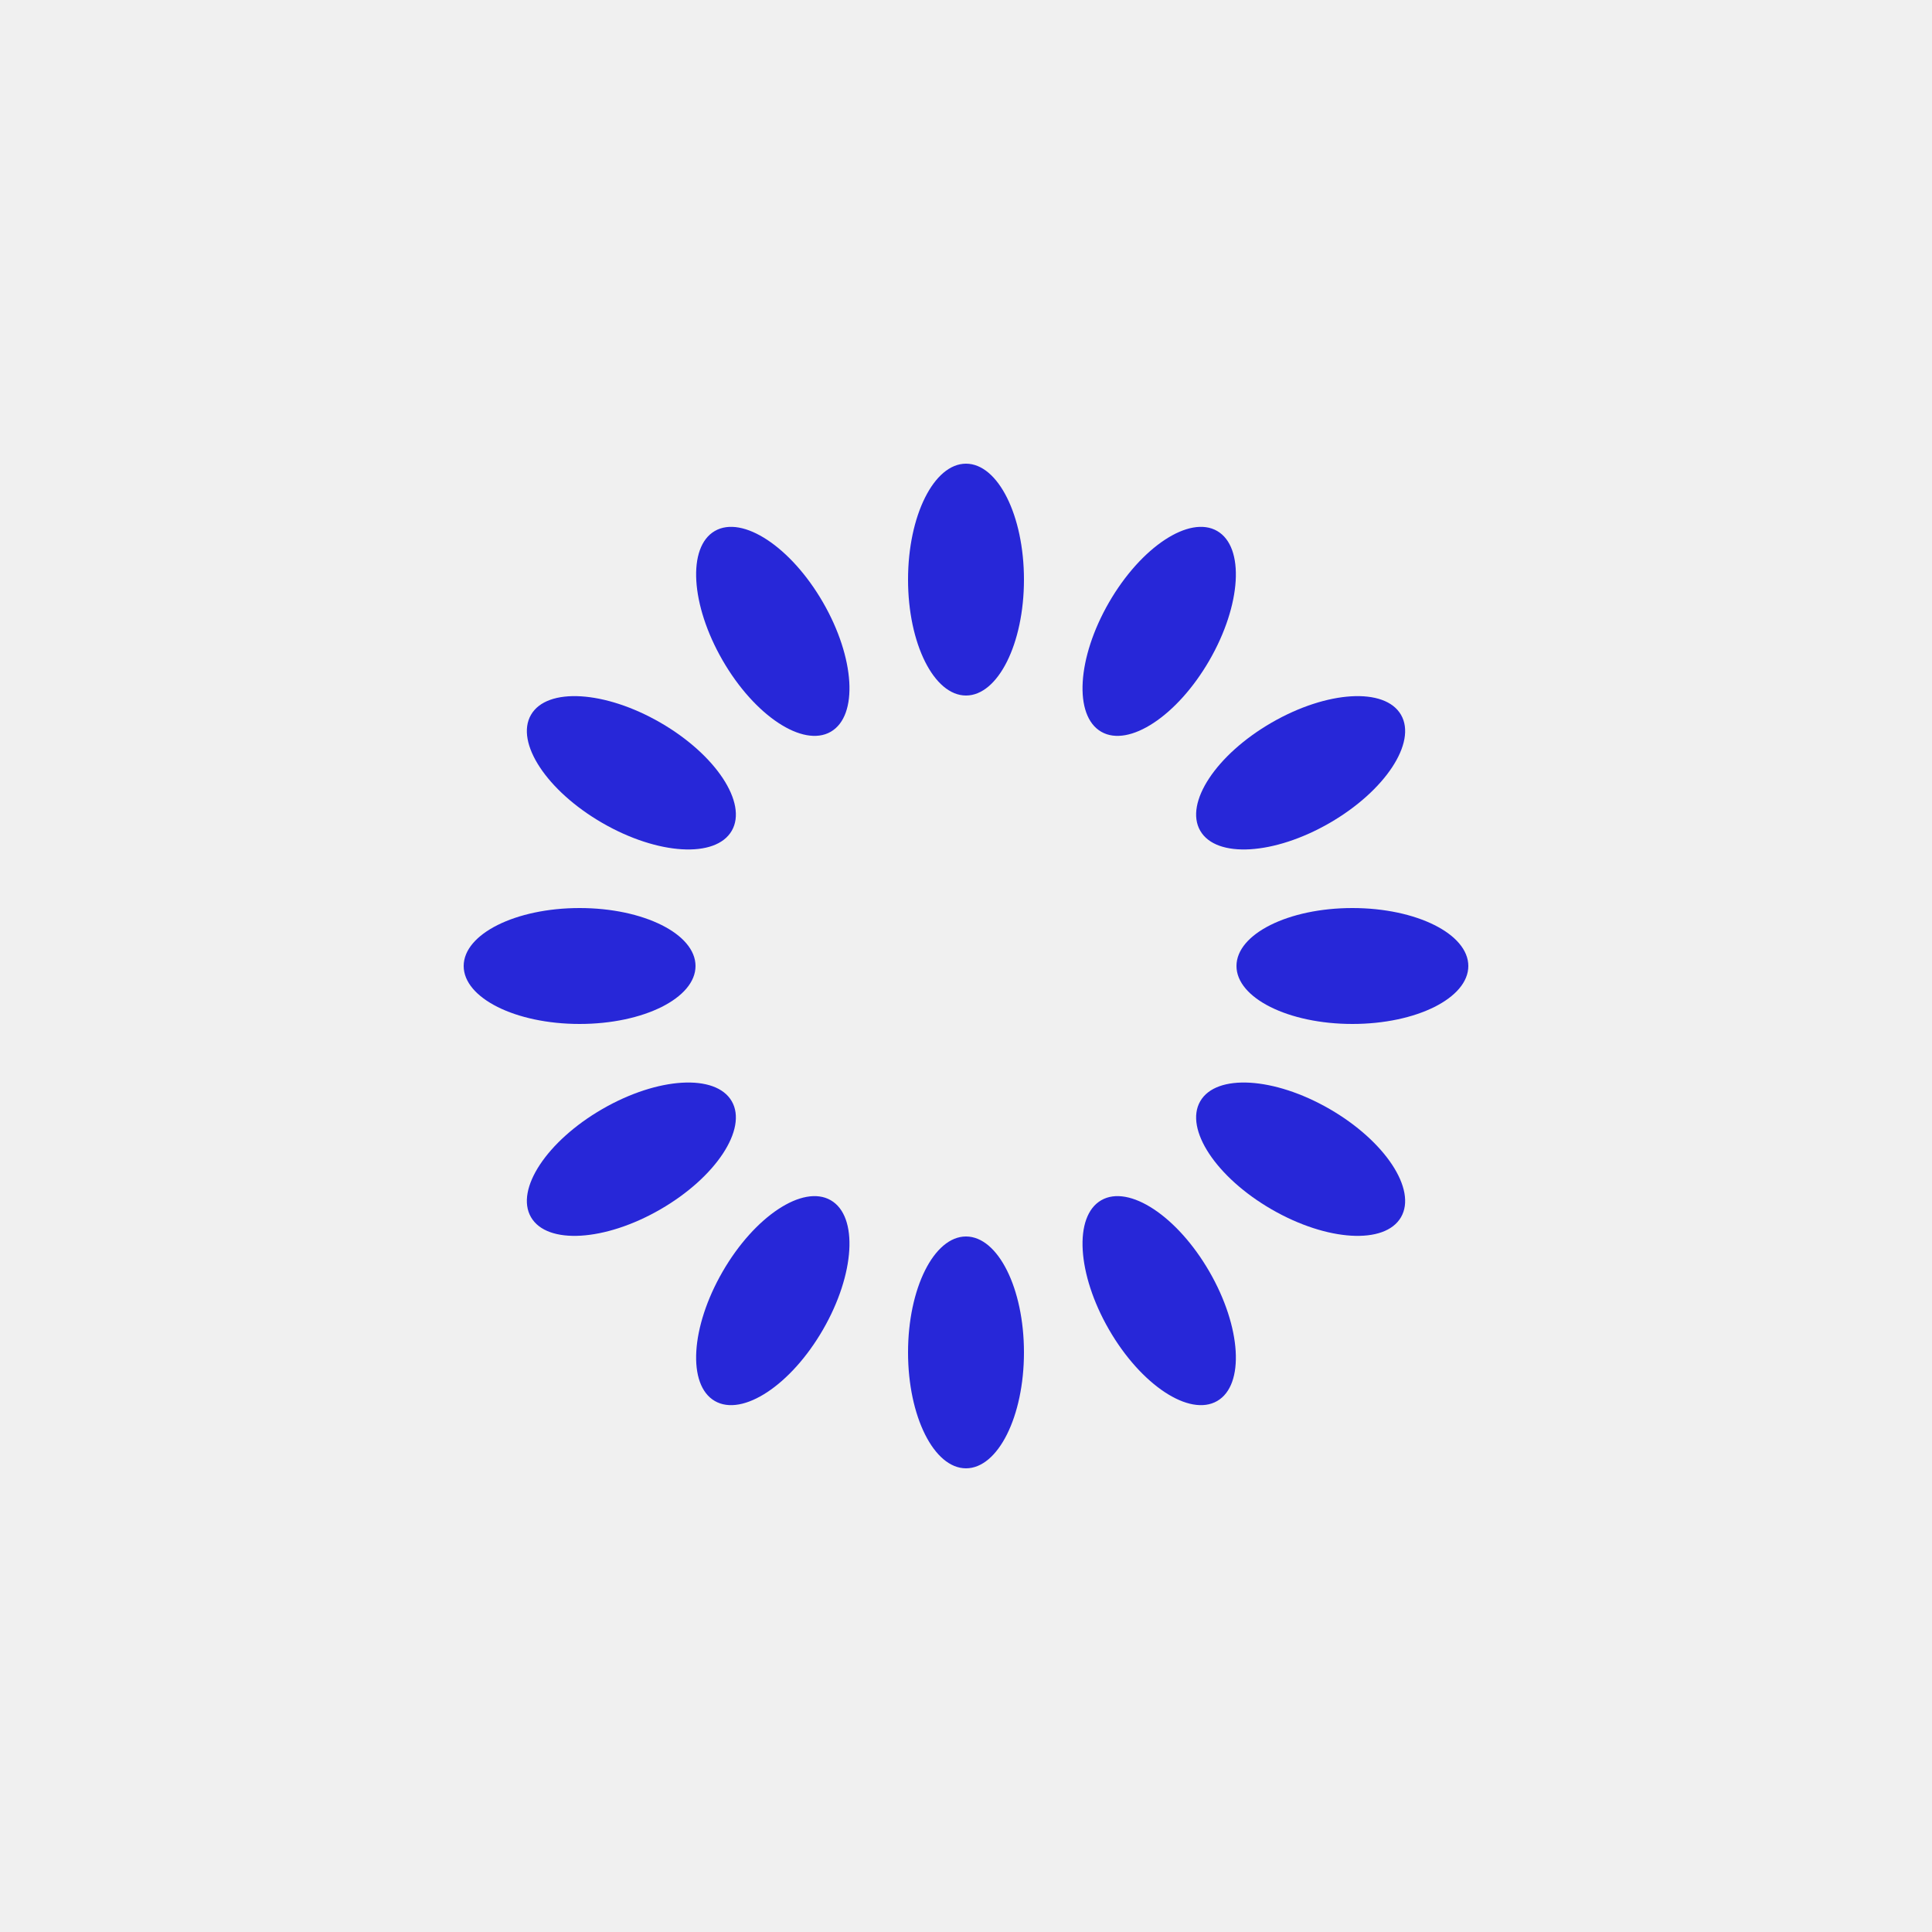
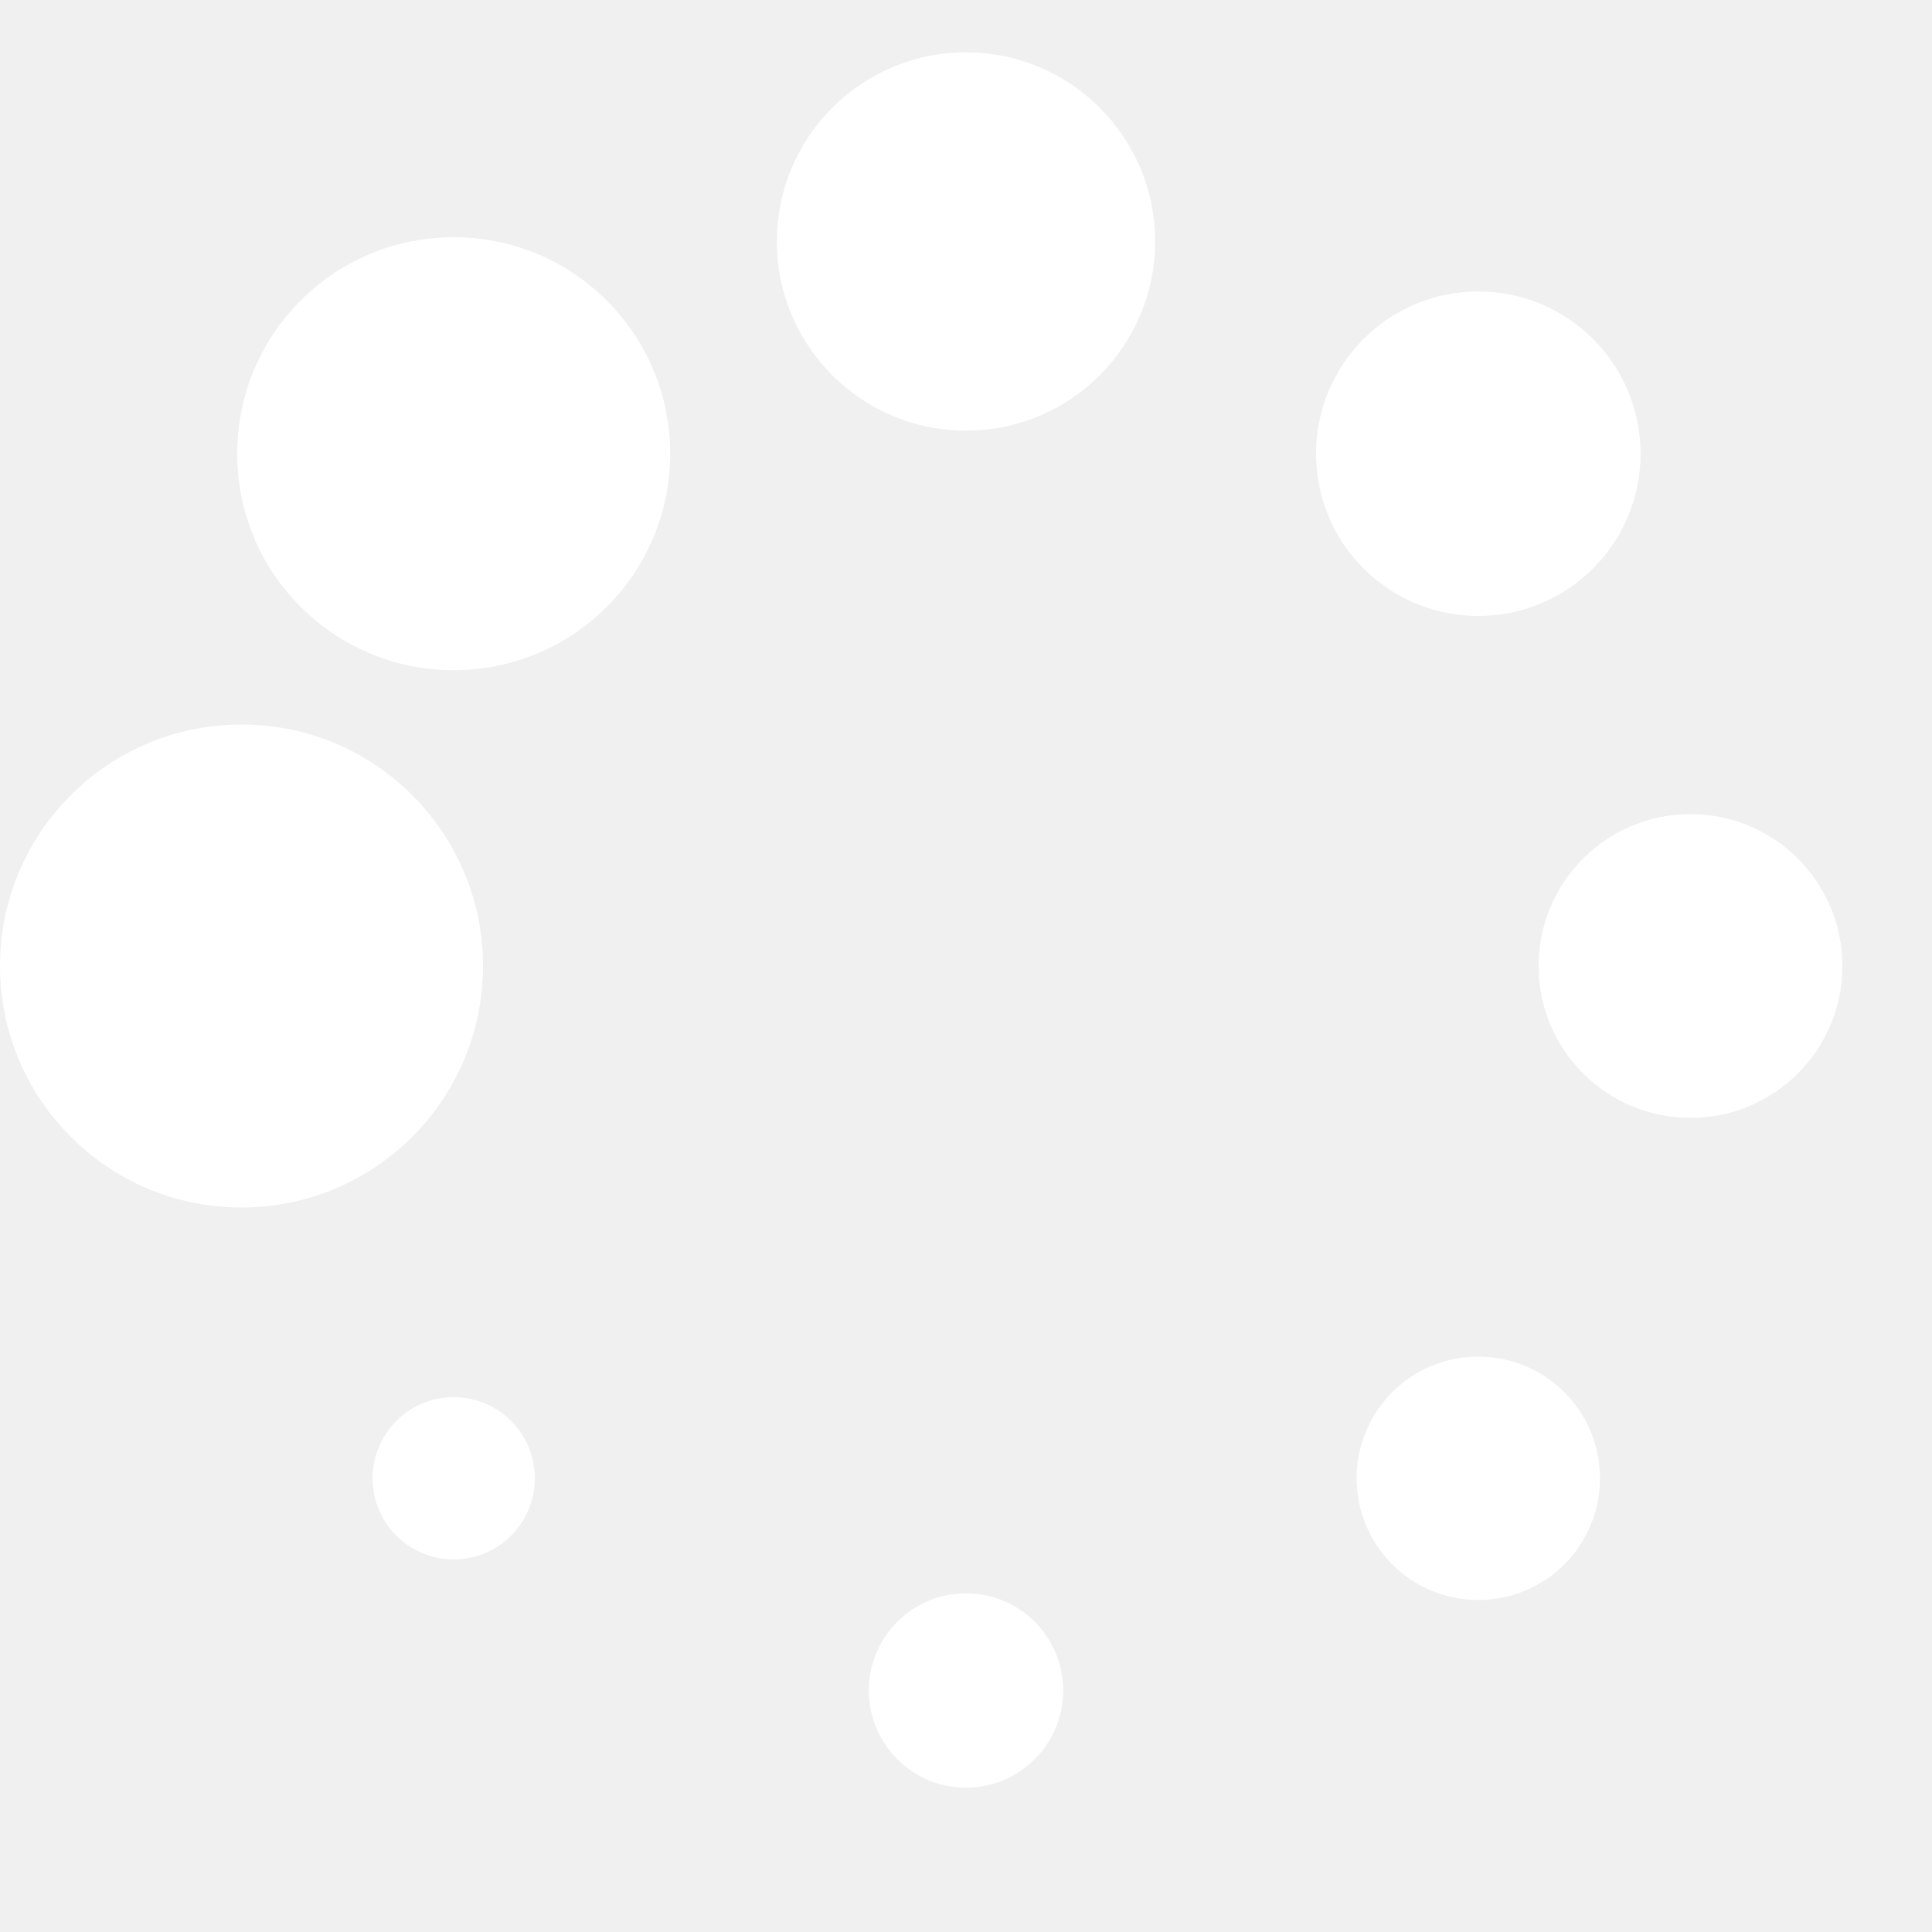
- <svg xmlns="http://www.w3.org/2000/svg" style="margin: auto; background: none; display: block; shape-rendering: auto;" width="350px" height="350px" viewBox="0 0 100 100" preserveAspectRatio="xMidYMid">
-   <g transform="rotate(0 50 50)">
-     <rect x="47" y="24" rx="3" ry="6" width="6" height="12" fill="#2727d8">
-       <animate attributeName="opacity" values="1;0" keyTimes="0;1" dur="1s" begin="-0.917s" repeatCount="indefinite" />
-     </rect>
-   </g>
-   <g transform="rotate(30 50 50)">
-     <rect x="47" y="24" rx="3" ry="6" width="6" height="12" fill="#2727d8">
-       <animate attributeName="opacity" values="1;0" keyTimes="0;1" dur="1s" begin="-0.833s" repeatCount="indefinite" />
-     </rect>
-   </g>
-   <g transform="rotate(60 50 50)">
-     <rect x="47" y="24" rx="3" ry="6" width="6" height="12" fill="#2727d8">
-       <animate attributeName="opacity" values="1;0" keyTimes="0;1" dur="1s" begin="-0.75s" repeatCount="indefinite" />
-     </rect>
-   </g>
-   <g transform="rotate(90 50 50)">
-     <rect x="47" y="24" rx="3" ry="6" width="6" height="12" fill="#2727d8">
-       <animate attributeName="opacity" values="1;0" keyTimes="0;1" dur="1s" begin="-0.667s" repeatCount="indefinite" />
-     </rect>
-   </g>
-   <g transform="rotate(120 50 50)">
-     <rect x="47" y="24" rx="3" ry="6" width="6" height="12" fill="#2727d8">
-       <animate attributeName="opacity" values="1;0" keyTimes="0;1" dur="1s" begin="-0.583s" repeatCount="indefinite" />
-     </rect>
-   </g>
-   <g transform="rotate(150 50 50)">
-     <rect x="47" y="24" rx="3" ry="6" width="6" height="12" fill="#2727d8">
-       <animate attributeName="opacity" values="1;0" keyTimes="0;1" dur="1s" begin="-0.5s" repeatCount="indefinite" />
-     </rect>
-   </g>
-   <g transform="rotate(180 50 50)">
-     <rect x="47" y="24" rx="3" ry="6" width="6" height="12" fill="#2727d8">
-       <animate attributeName="opacity" values="1;0" keyTimes="0;1" dur="1s" begin="-0.417s" repeatCount="indefinite" />
-     </rect>
-   </g>
-   <g transform="rotate(210 50 50)">
-     <rect x="47" y="24" rx="3" ry="6" width="6" height="12" fill="#2727d8">
-       <animate attributeName="opacity" values="1;0" keyTimes="0;1" dur="1s" begin="-0.333s" repeatCount="indefinite" />
-     </rect>
-   </g>
-   <g transform="rotate(240 50 50)">
-     <rect x="47" y="24" rx="3" ry="6" width="6" height="12" fill="#2727d8">
-       <animate attributeName="opacity" values="1;0" keyTimes="0;1" dur="1s" begin="-0.25s" repeatCount="indefinite" />
-     </rect>
-   </g>
-   <g transform="rotate(270 50 50)">
-     <rect x="47" y="24" rx="3" ry="6" width="6" height="12" fill="#2727d8">
-       <animate attributeName="opacity" values="1;0" keyTimes="0;1" dur="1s" begin="-0.167s" repeatCount="indefinite" />
-     </rect>
-   </g>
-   <g transform="rotate(300 50 50)">
-     <rect x="47" y="24" rx="3" ry="6" width="6" height="12" fill="#2727d8">
-       <animate attributeName="opacity" values="1;0" keyTimes="0;1" dur="1s" begin="-0.083s" repeatCount="indefinite" />
-     </rect>
-   </g>
-   <g transform="rotate(330 50 50)">
-     <rect x="47" y="24" rx="3" ry="6" width="6" height="12" fill="#2727d8">
-       <animate attributeName="opacity" values="1;0" keyTimes="0;1" dur="1s" begin="0s" repeatCount="indefinite" />
-     </rect>
+ <svg xmlns="http://www.w3.org/2000/svg" version="1.0" width="77px" height="77px" viewBox="0 0 128 128" xml:space="preserve">
+   <g>
+     <circle cx="16" cy="64" r="16" fill="#ffffff" />
+     <circle cx="16" cy="64" r="14.344" fill="#ffffff" transform="rotate(45 64 64)" />
+     <circle cx="16" cy="64" r="12.531" fill="#ffffff" transform="rotate(90 64 64)" />
+     <circle cx="16" cy="64" r="10.75" fill="#ffffff" transform="rotate(135 64 64)" />
+     <circle cx="16" cy="64" r="10.063" fill="#ffffff" transform="rotate(180 64 64)" />
+     <circle cx="16" cy="64" r="8.063" fill="#ffffff" transform="rotate(225 64 64)" />
+     <circle cx="16" cy="64" r="6.438" fill="#ffffff" transform="rotate(270 64 64)" />
+     <circle cx="16" cy="64" r="5.375" fill="#ffffff" transform="rotate(315 64 64)" />
+     <animateTransform attributeName="transform" type="rotate" values="0 64 64;315 64 64;270 64 64;225 64 64;180 64 64;135 64 64;90 64 64;45 64 64" calcMode="discrete" dur="720ms" repeatCount="indefinite" />
  </g>
</svg>
